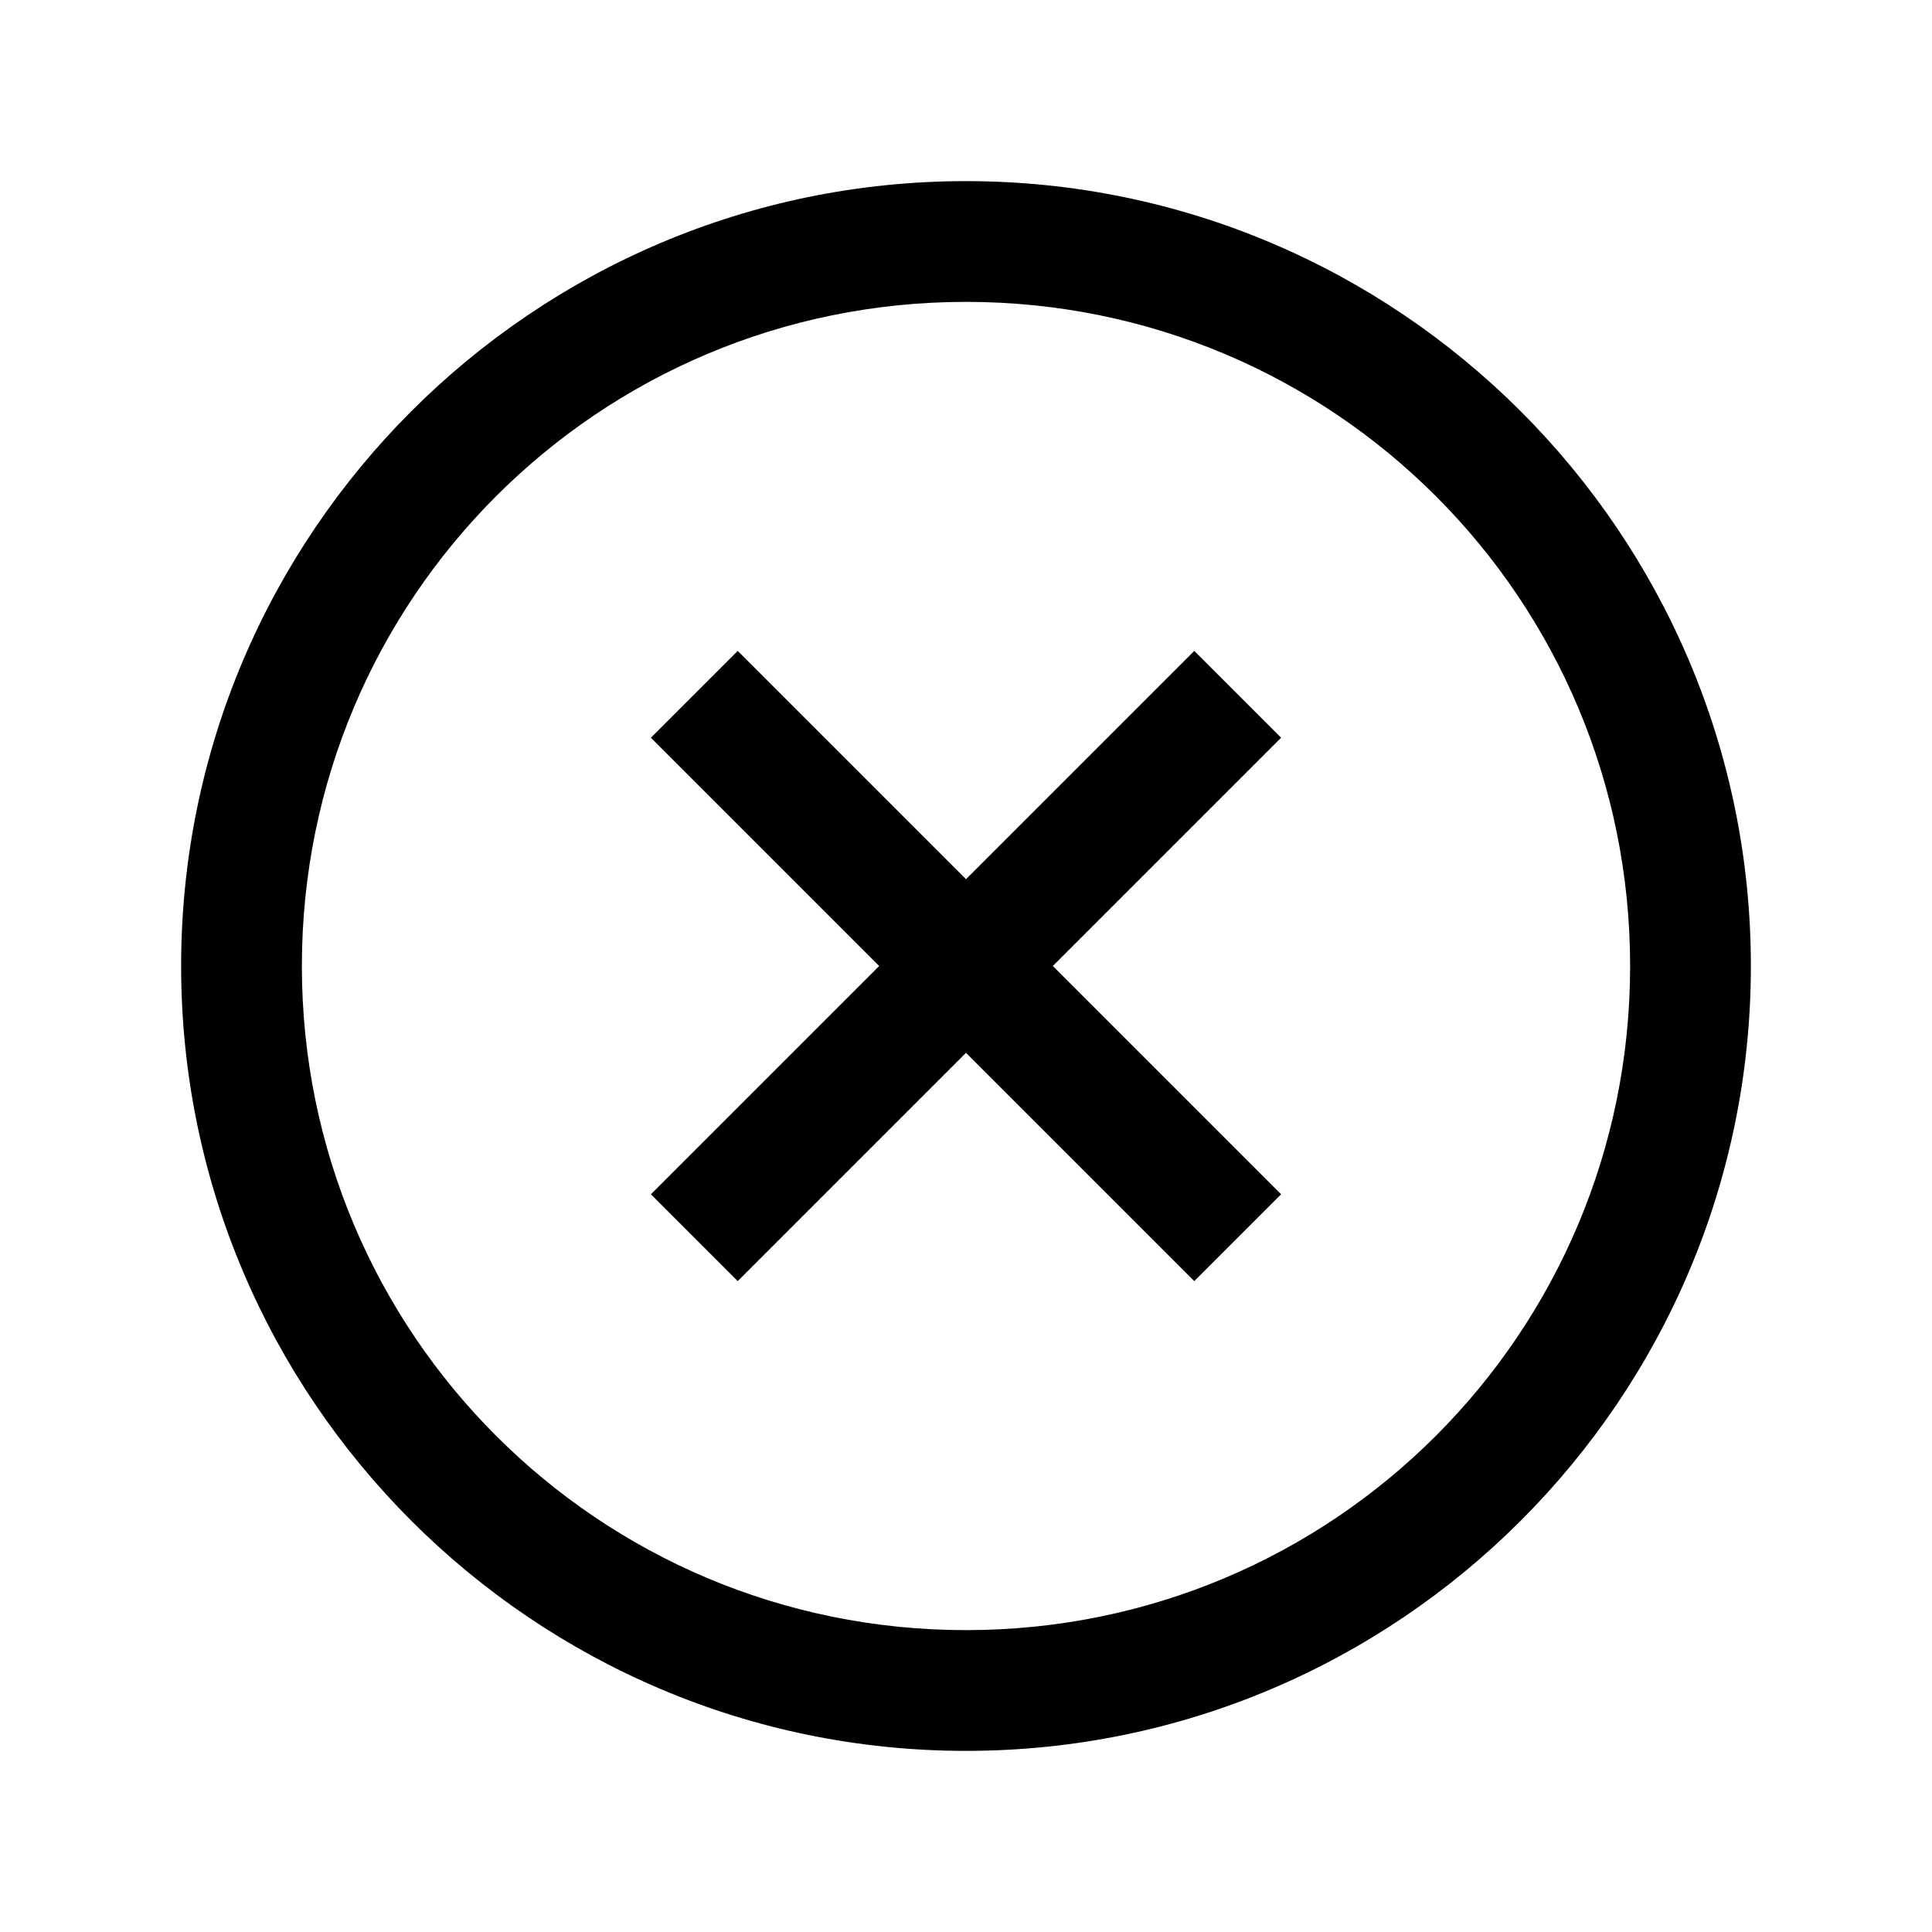
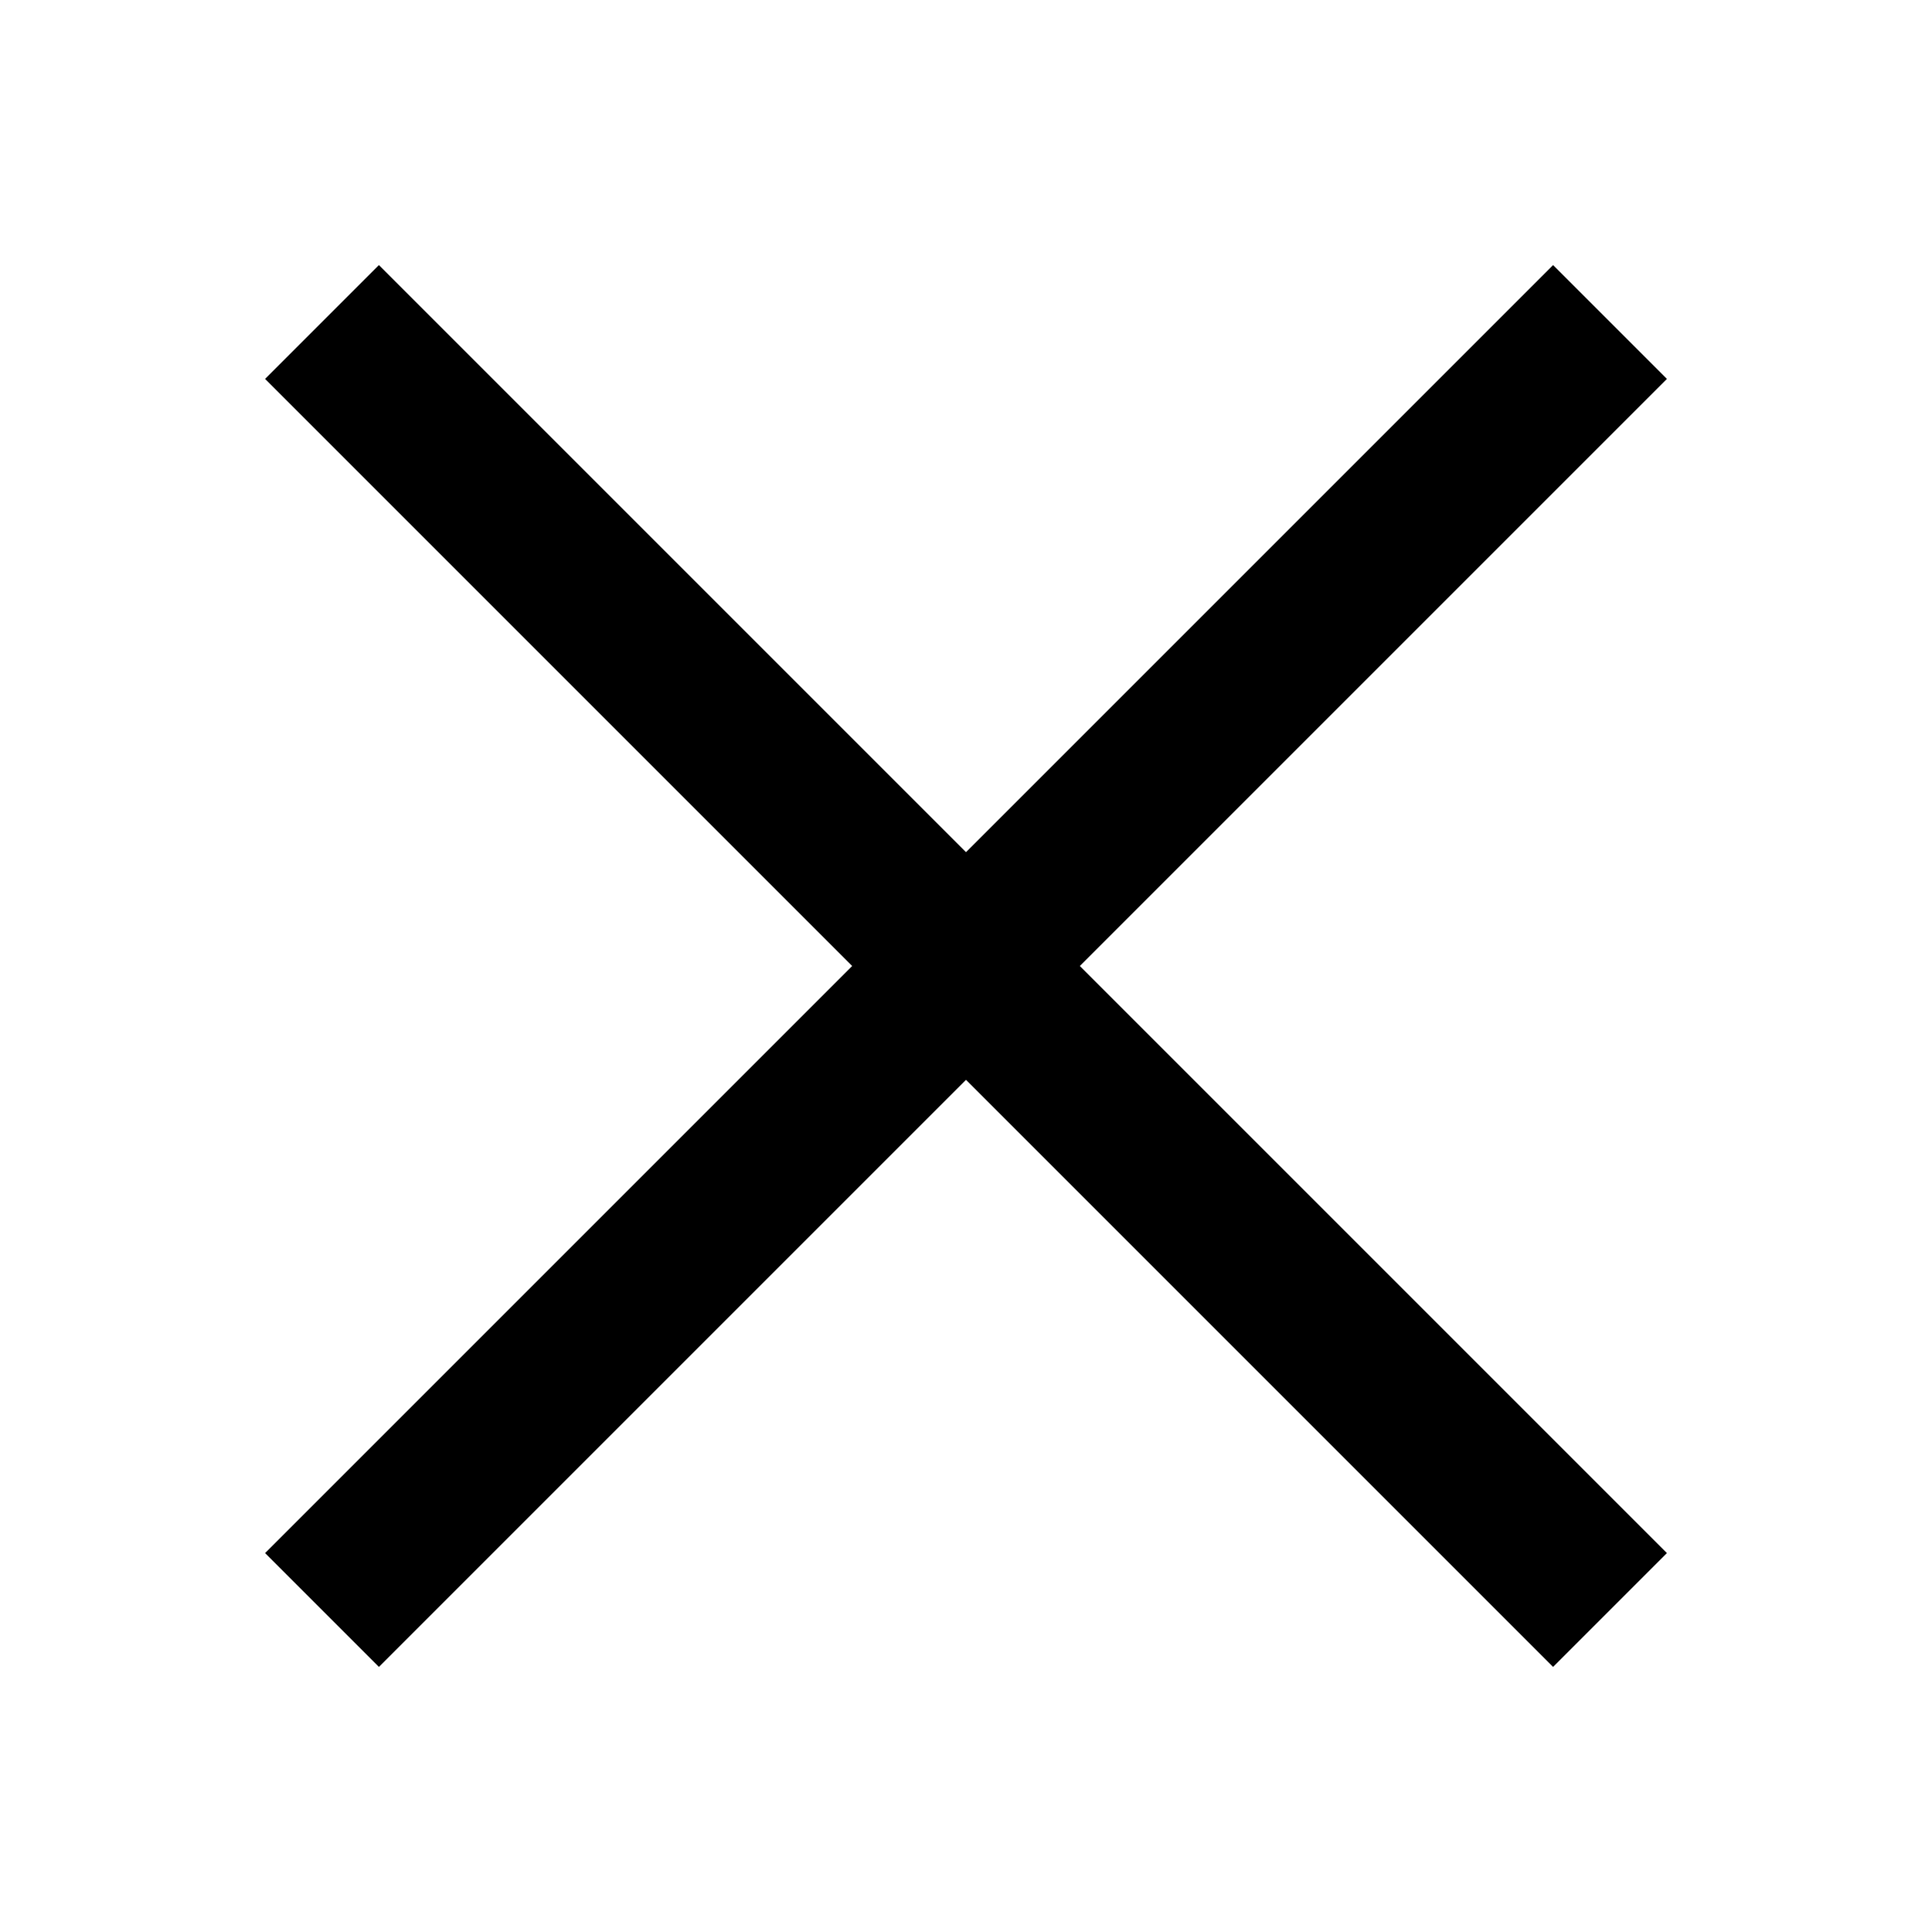
- <svg xmlns="http://www.w3.org/2000/svg" viewBox="0 0 32 32" width="32px" height="32px">
-   <path d="M 16 3 C 8.832 3 3 8.832 3 16 C 3 23.168 8.832 29 16 29 C 23.168 29 29 23.168 29 16 C 29 8.832 23.168 3 16 3 Z M 16 5 C 22.086 5 27 9.914 27 16 C 27 22.086 22.086 27 16 27 C 9.914 27 5 22.086 5 16 C 5 9.914 9.914 5 16 5 Z M 12.219 10.781 L 10.781 12.219 L 14.562 16 L 10.781 19.781 L 12.219 21.219 L 16 17.438 L 19.781 21.219 L 21.219 19.781 L 17.438 16 L 21.219 12.219 L 19.781 10.781 L 16 14.562 Z" />
+ <svg xmlns="http://www.w3.org/2000/svg" viewBox="0 0 24 24" width="24px" height="24px">
+   <path d="M 4.707 3.293 L 3.293 4.707 L 10.586 12 L 3.293 19.293 L 4.707 20.707 L 12 13.414 L 19.293 20.707 L 20.707 19.293 L 13.414 12 L 20.707 4.707 L 19.293 3.293 L 12 10.586 L 4.707 3.293 z" />
</svg>
